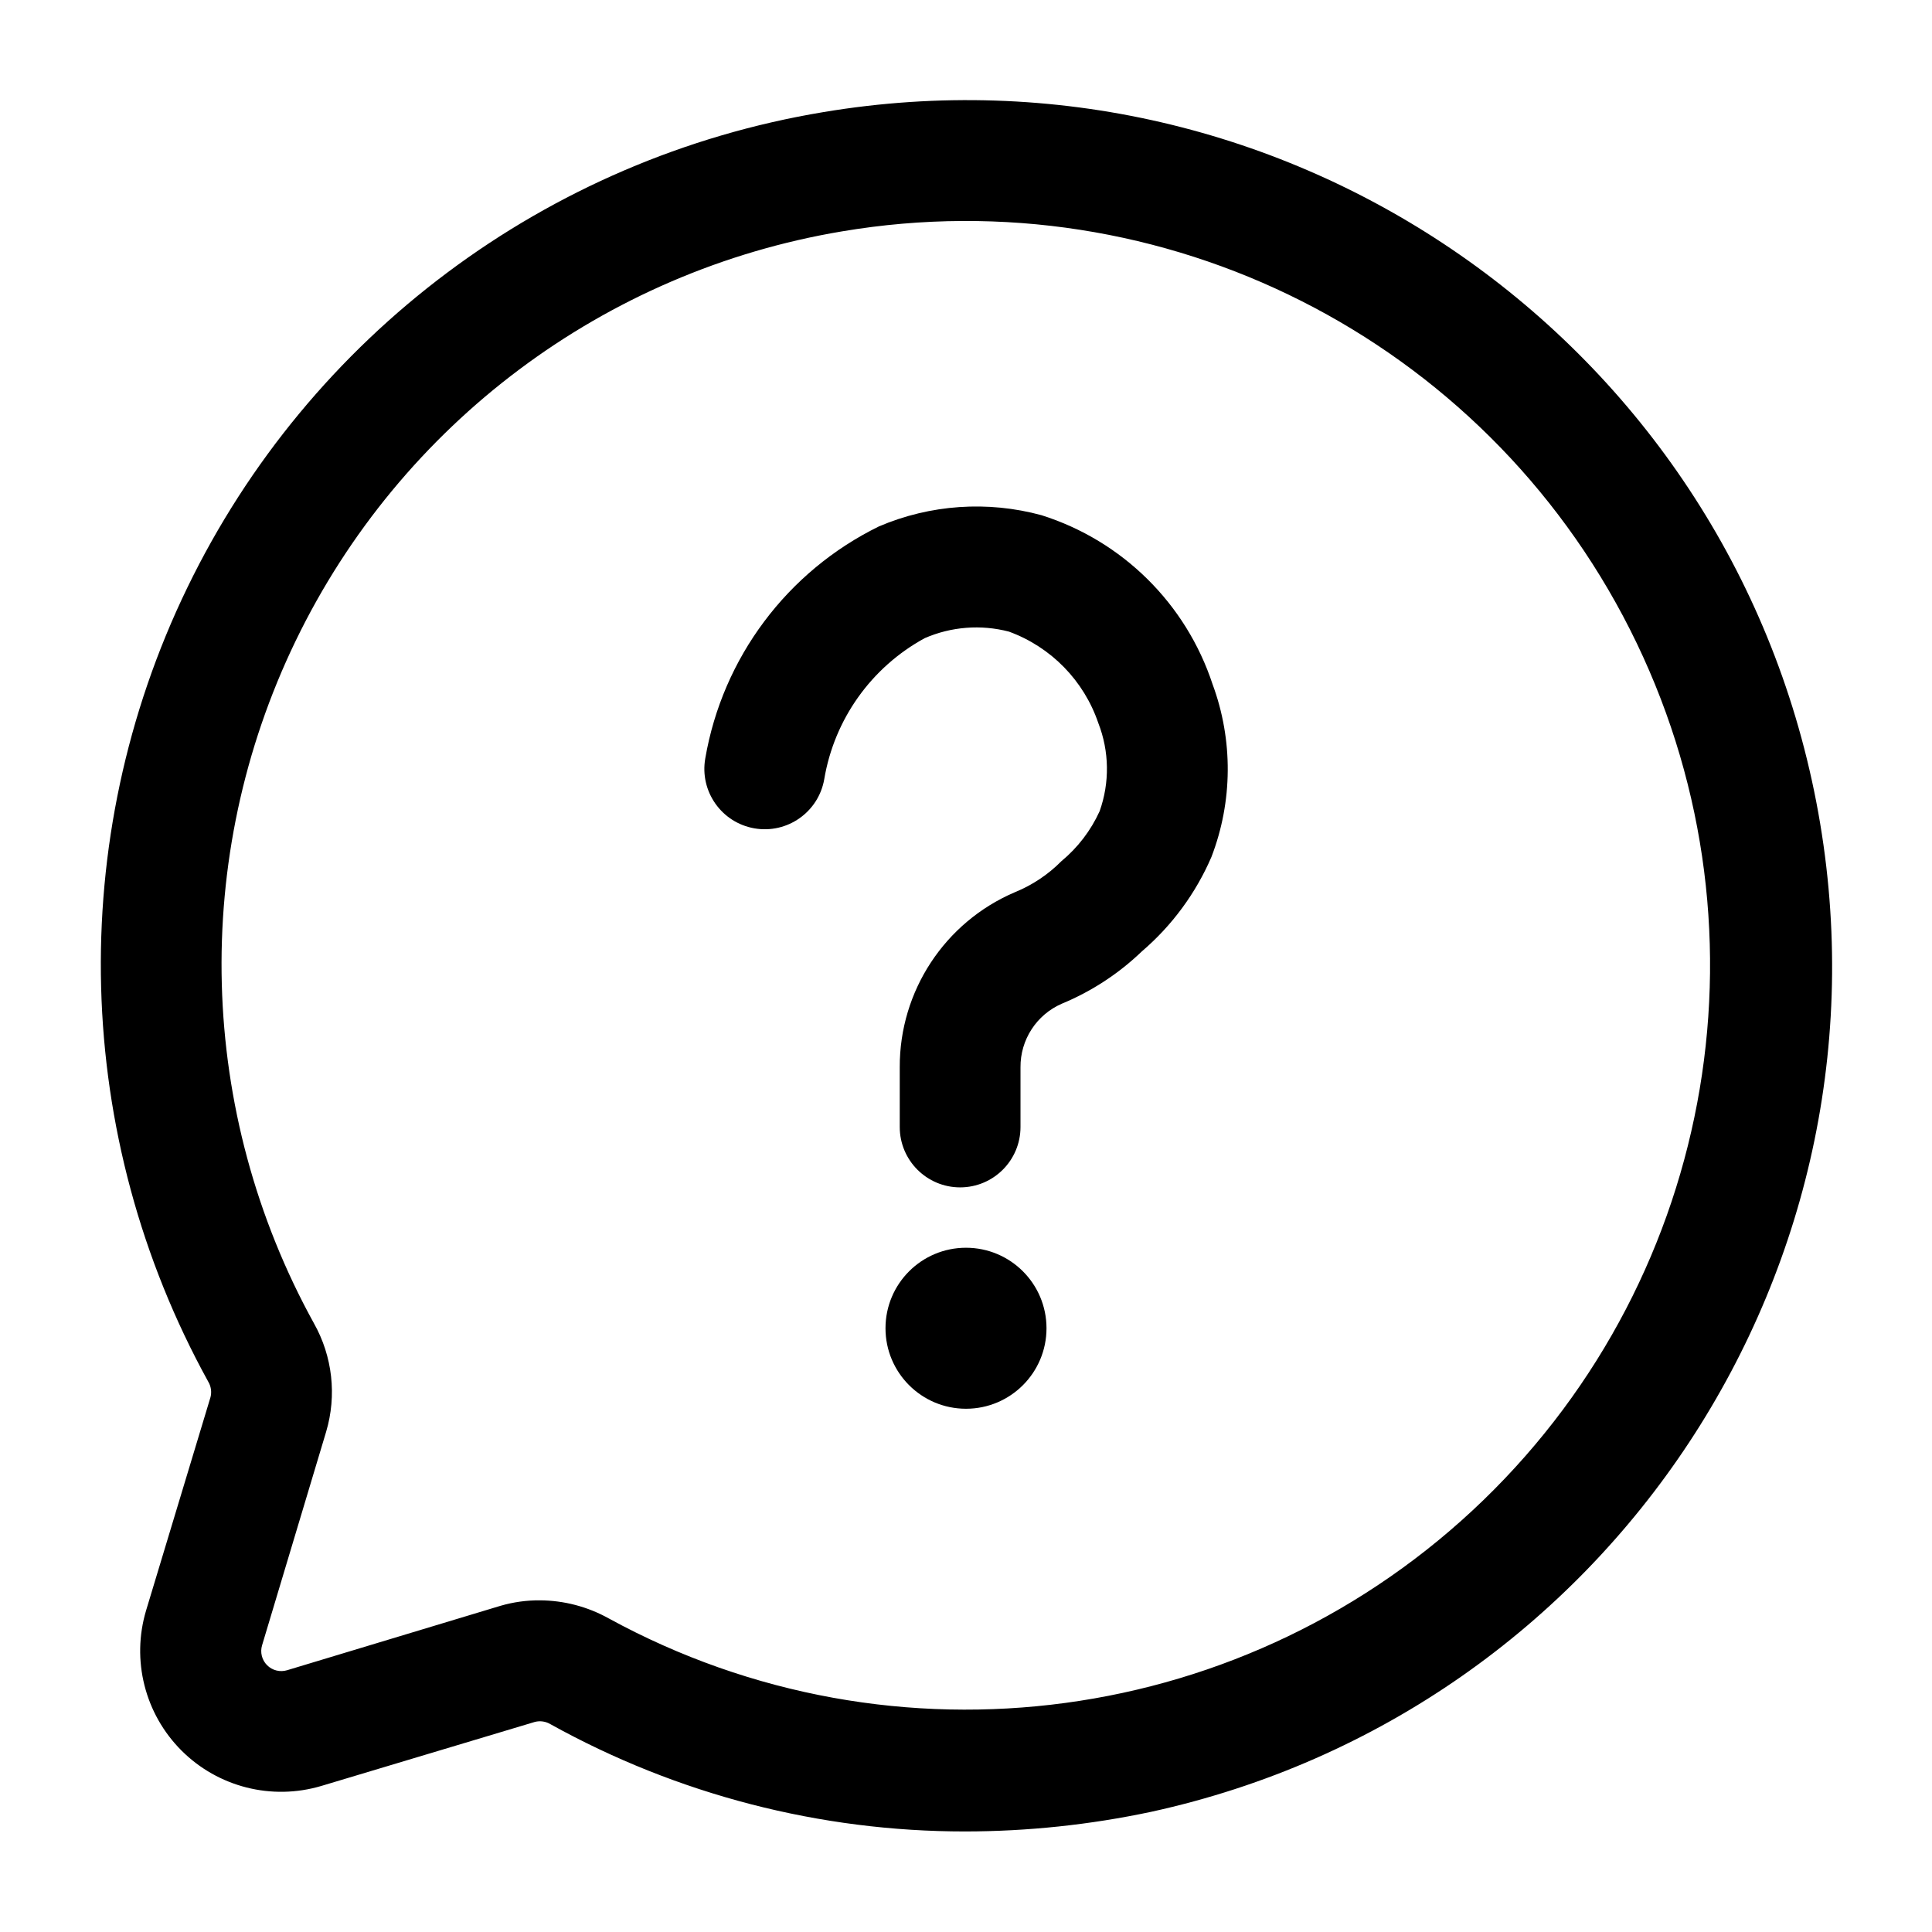
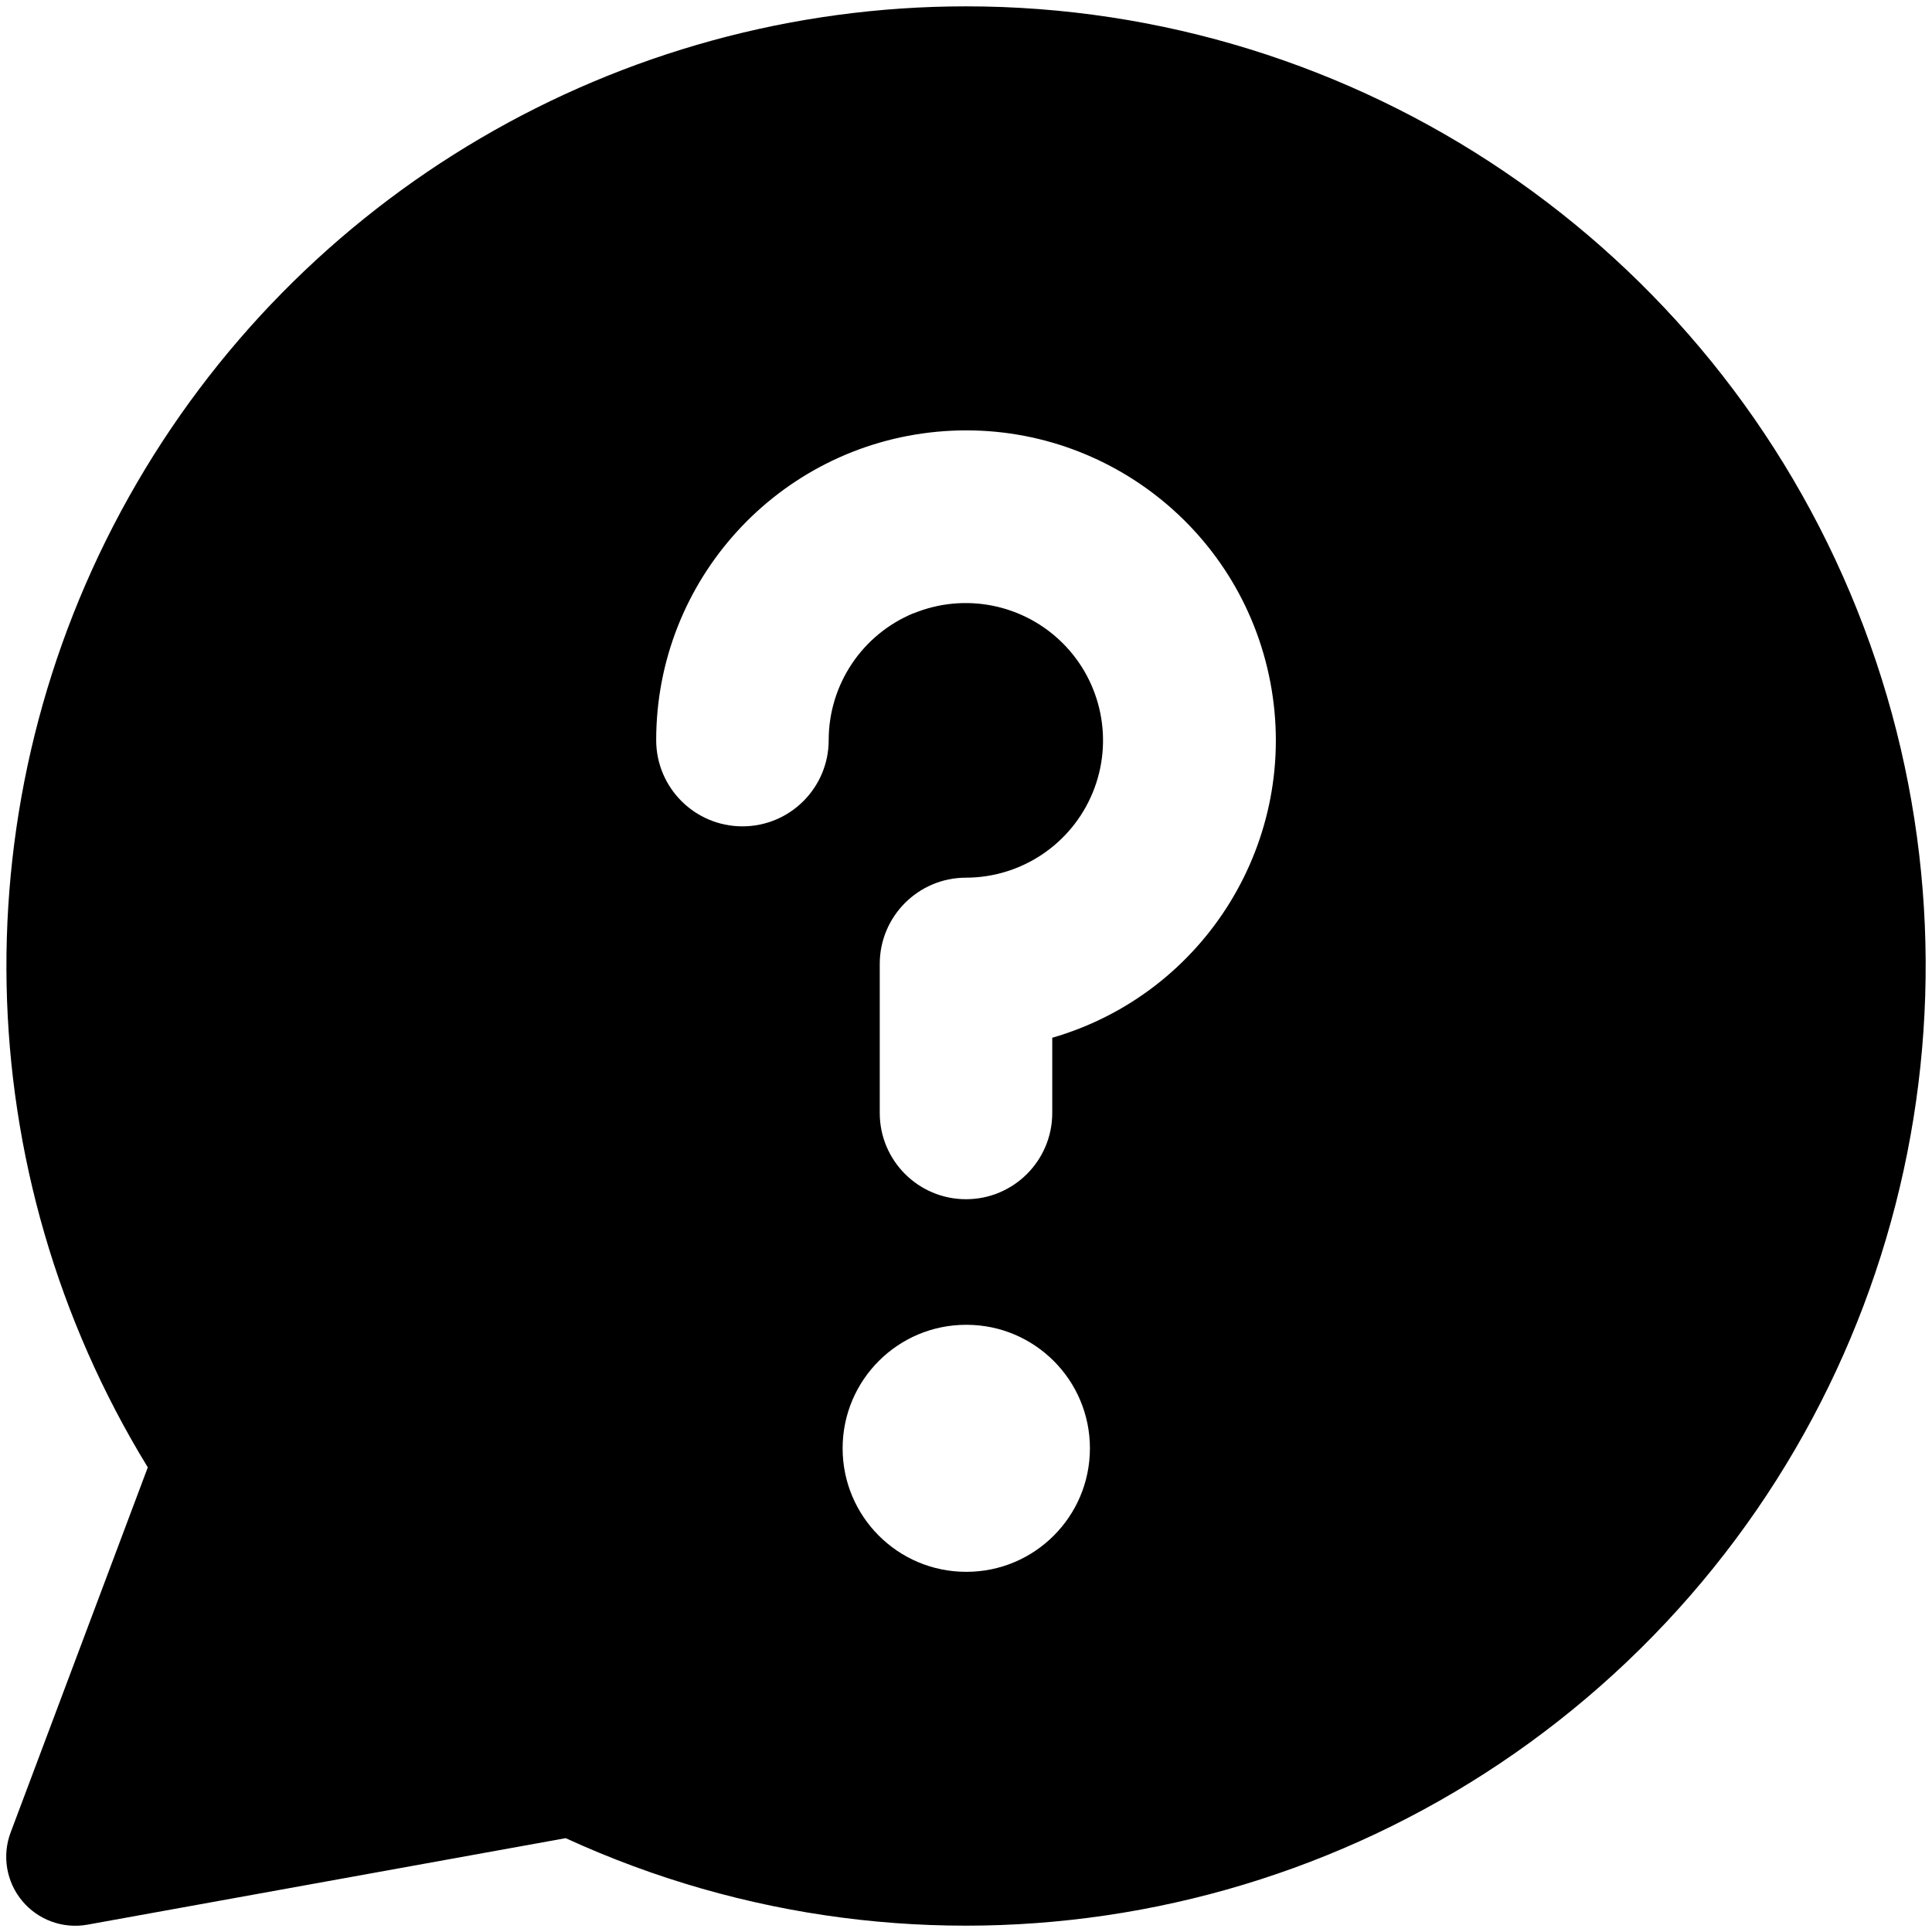
- <svg xmlns="http://www.w3.org/2000/svg" height="512" viewBox="0 0 24 24" width="512">
-   <g id="Layer_2" data-name="Layer 2">
-     <path d="m11.989 22.751a10.607 10.607 0 0 1 -5.152-1.333.254.254 0 0 0 -.192-.028l-2.651.795a1.751 1.751 0 0 1 -2.179-2.18l.8-2.649a.252.252 0 0 0 -.028-.192 10.733 10.733 0 0 1 7.639-15.771 10.755 10.755 0 0 1 4.074 21.114 11.178 11.178 0 0 1 -2.311.244zm-5.283-2.871a1.772 1.772 0 0 1 .855.224 9.246 9.246 0 1 0 2.9-17.23 9.233 9.233 0 0 0 -6.561 13.565 1.737 1.737 0 0 1 .151 1.348l-.795 2.65a.249.249 0 0 0 .311.311l2.65-.8a1.7 1.7 0 0 1 .489-.068z" />
-     <path d="m11.927 14.75a.75.75 0 0 1 -.75-.75v-.742a2.355 2.355 0 0 1 1.429-2.174 1.73 1.73 0 0 0 .579-.386 1.742 1.742 0 0 0 .475-.621 1.568 1.568 0 0 0 -.016-1.094 1.84 1.84 0 0 0 -1.111-1.137 1.607 1.607 0 0 0 -1.045.081 2.459 2.459 0 0 0 -1.249 1.753.75.75 0 0 1 -1.478-.258 3.956 3.956 0 0 1 2.158-2.883 3.084 3.084 0 0 1 2.019-.139 3.277 3.277 0 0 1 2.125 2.1 3.04 3.04 0 0 1 -.014 2.145 3.224 3.224 0 0 1 -.865 1.174 3.2 3.2 0 0 1 -.993.649.854.854 0 0 0 -.514.792v.74a.75.75 0 0 1 -.75.75z" />
-     <circle cx="12" cy="16.5" r="1" />
-   </g>
+ <svg xmlns="http://www.w3.org/2000/svg" width="24" height="24" viewBox="0 0 14 14">
+   <path fill="currentColor" fill-rule="evenodd" d="M6.998.046A6.954 6.954 0 1 1 4.099 13.32l-3.466.627a.5.5 0 0 1-.556-.668l.994-2.646A6.954 6.954 0 0 1 6.998.046m-.379 4.399A.995.995 0 1 1 7 6.36a.625.625 0 0 0-.625.625v1.08a.625.625 0 1 0 1.25 0V7.52a2.245 2.245 0 1 0-2.87-2.157a.625.625 0 0 0 1.25 0a.995.995 0 0 1 .614-.919ZM7 11.39a.895.895 0 0 1 .002-1.79h.002a.895.895 0 0 1-.002 1.79z" clip-rule="evenodd" />
</svg>
